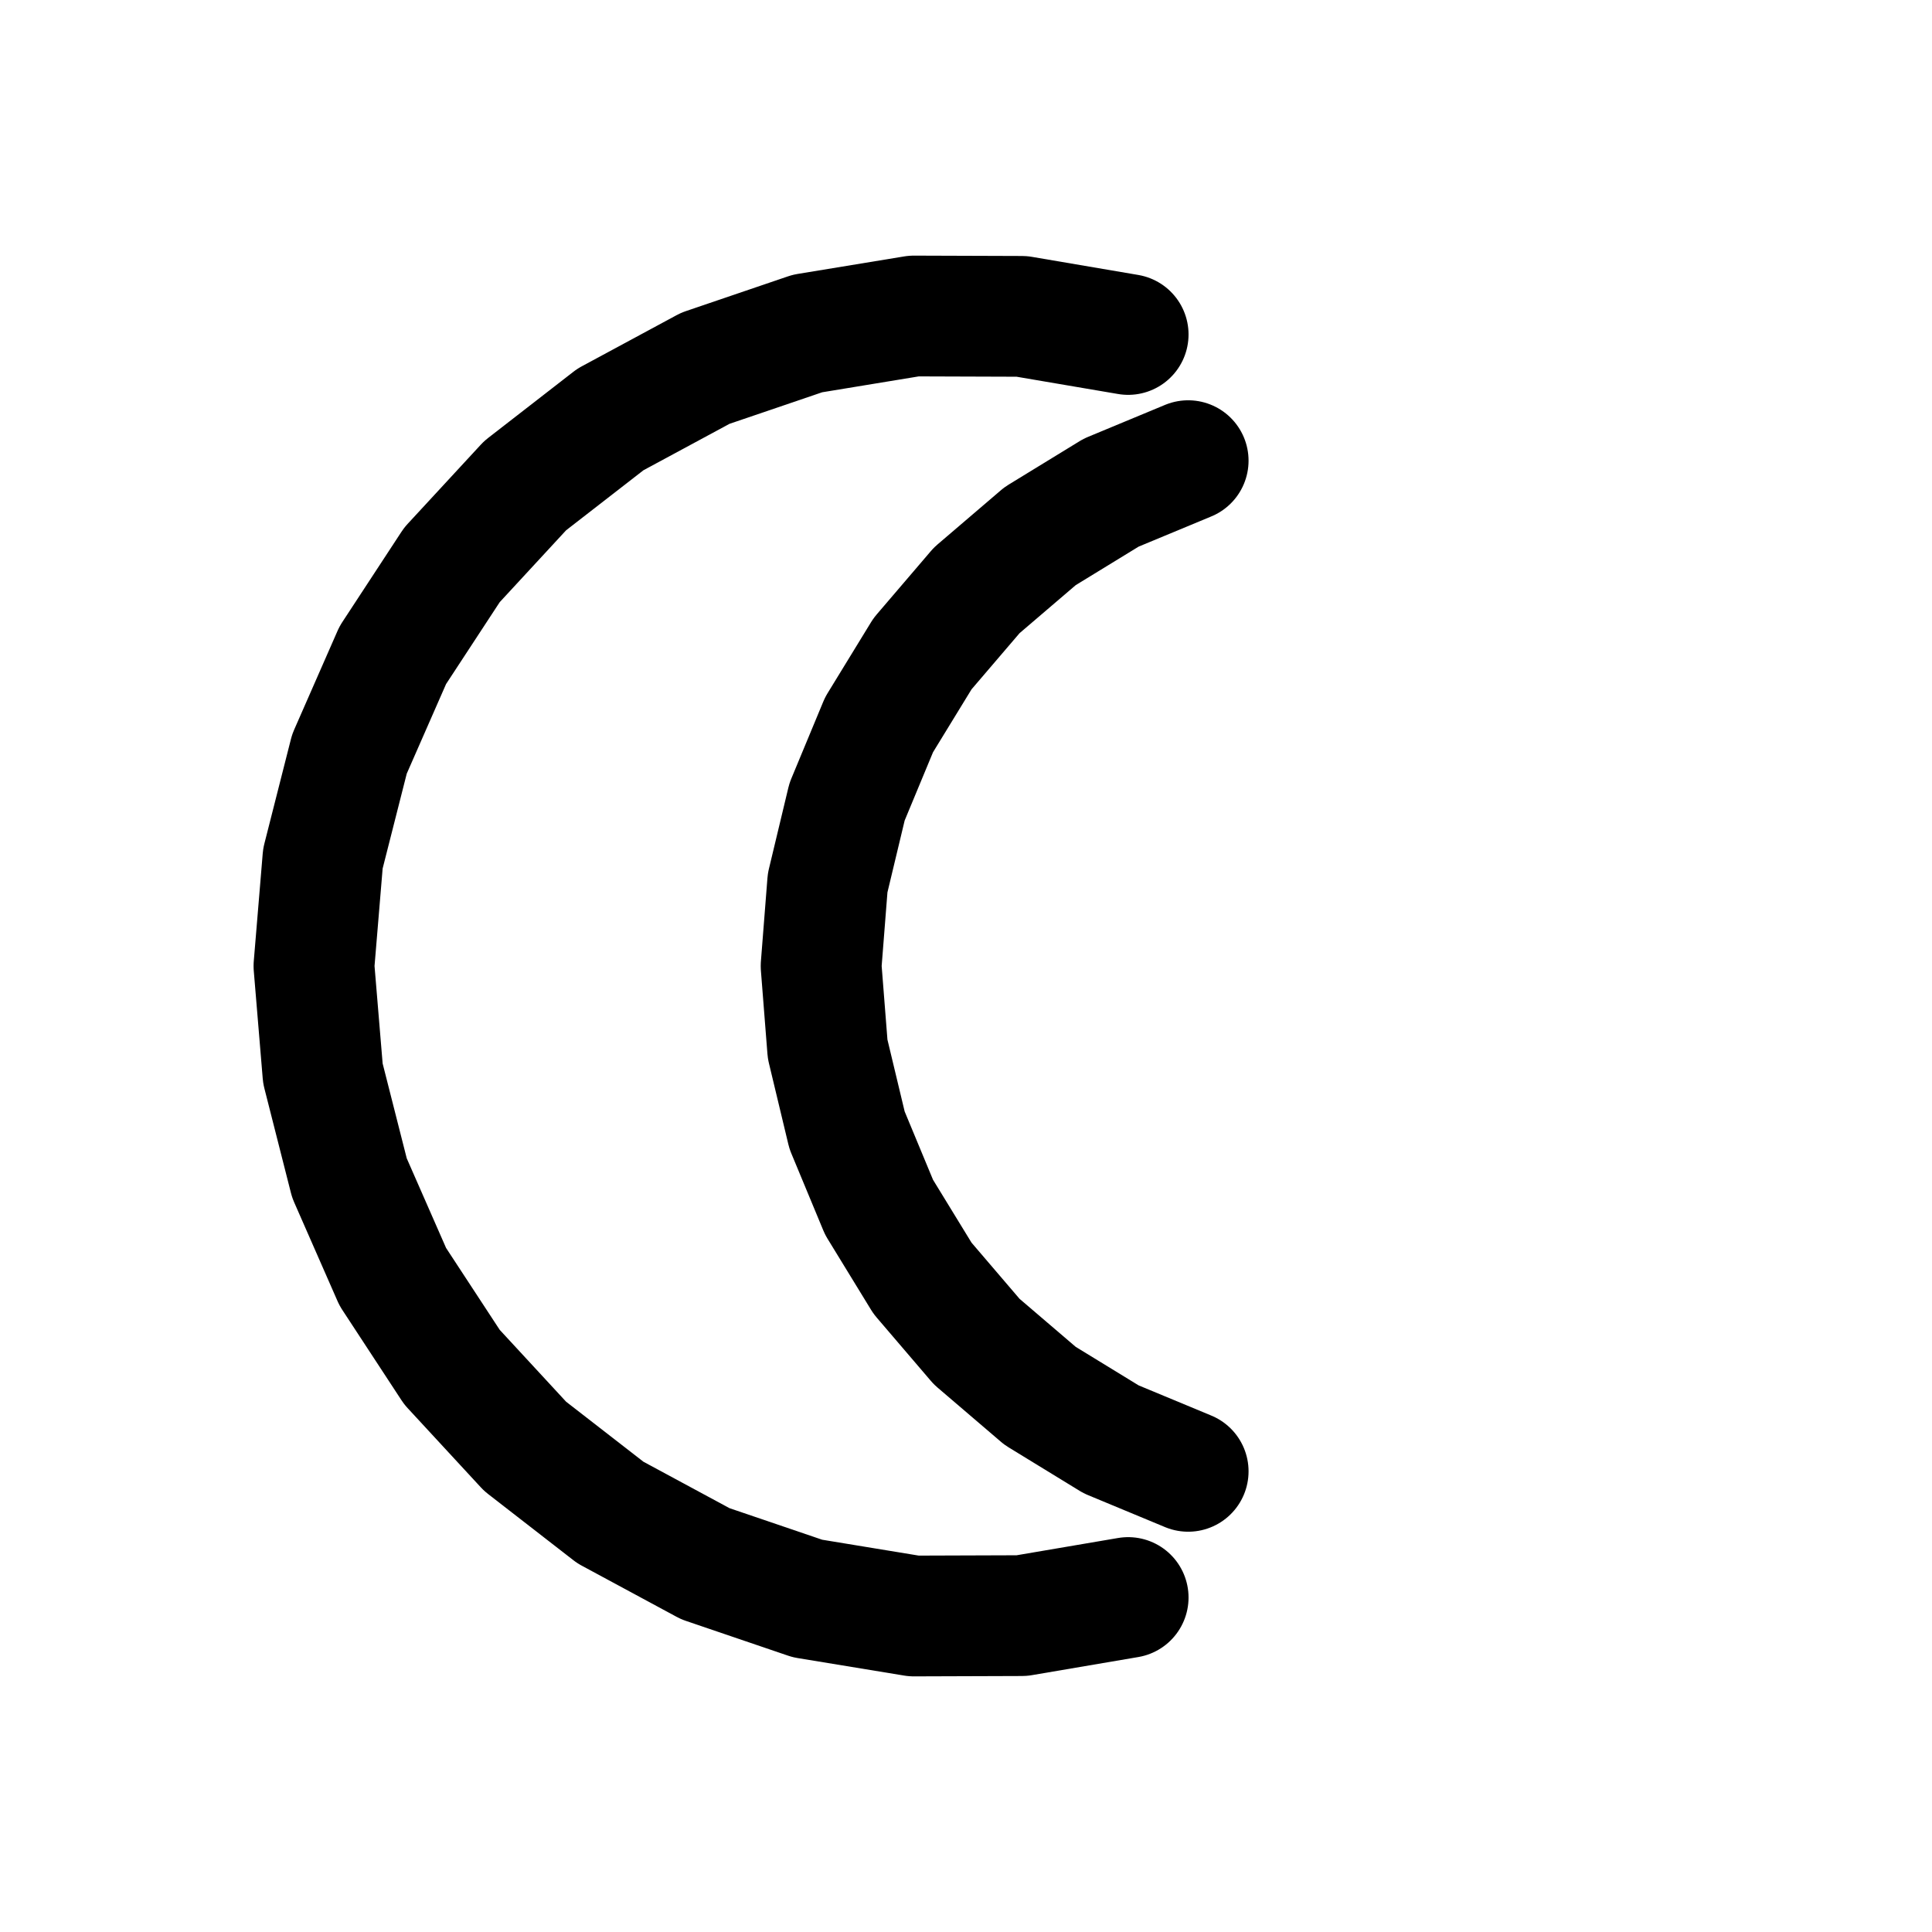
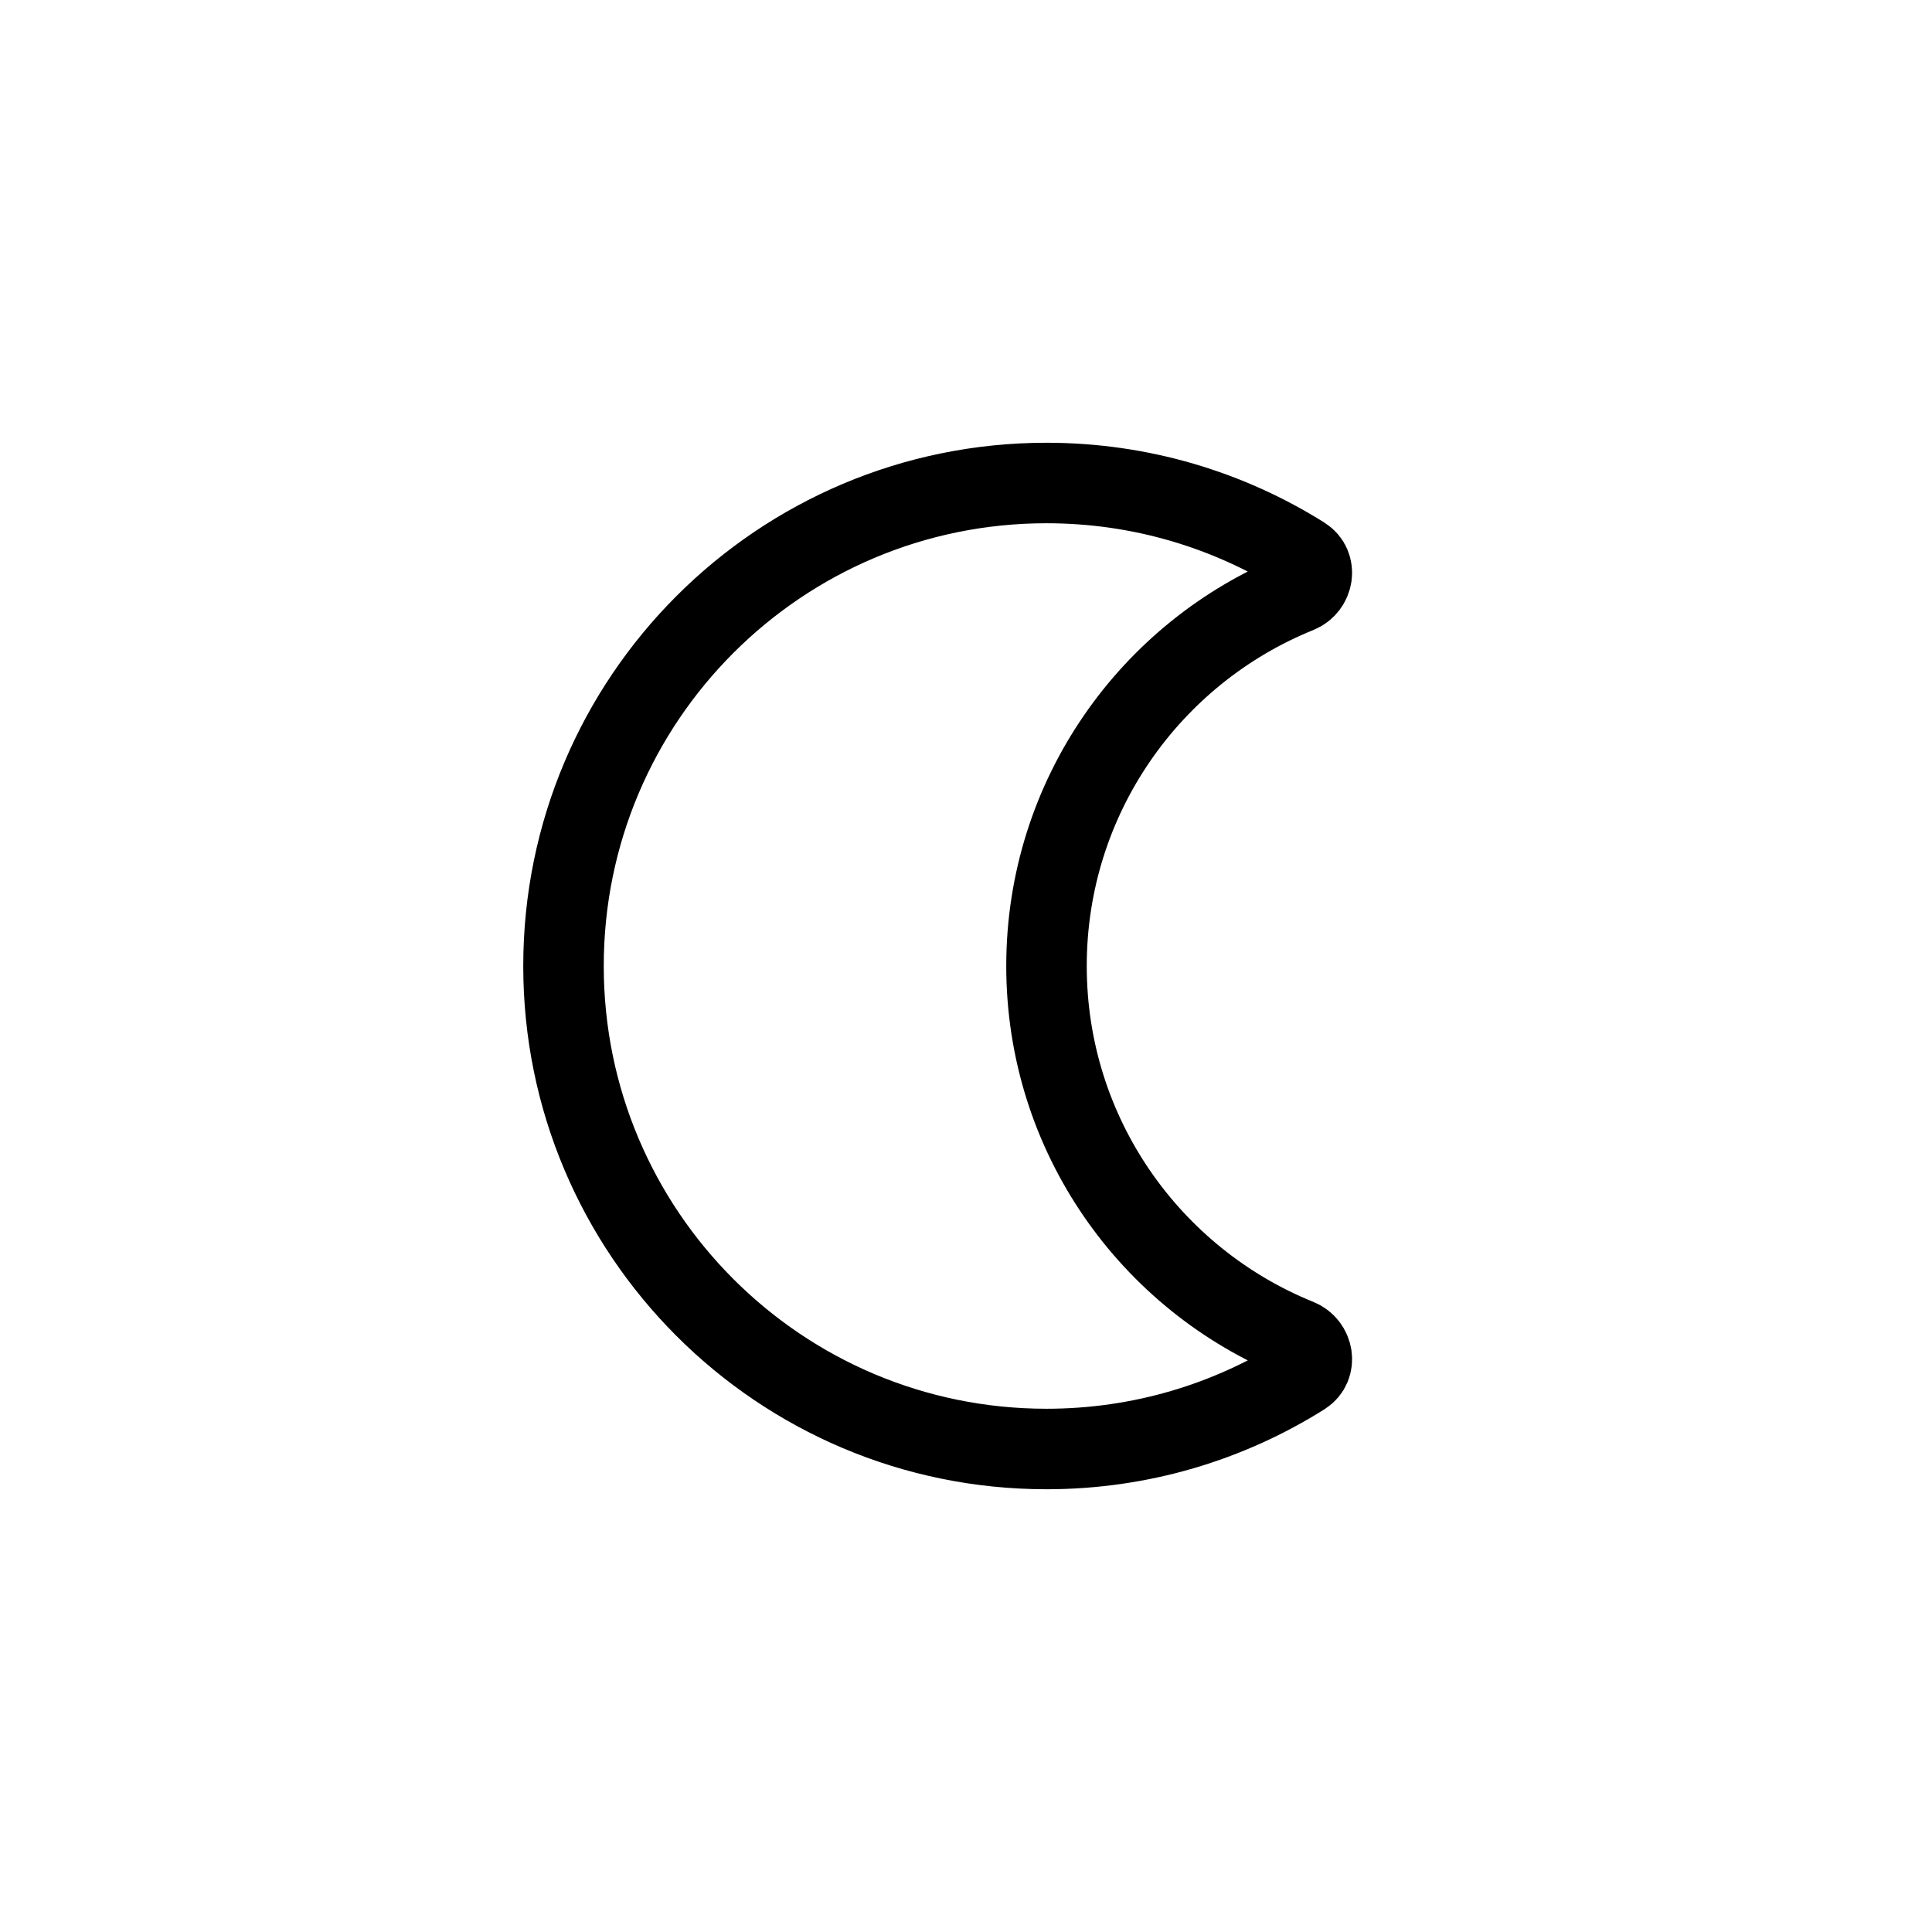
- <svg xmlns="http://www.w3.org/2000/svg" width="16" height="16" viewBox="0 0 16 16" fill="#000" stroke="none">
-   <path d="M9.343 13.230 L8.462 13.380 L7.569 13.383 L6.687 13.238 L5.841 12.950 L5.055 12.526 L4.349 11.978 L3.743 11.322 L3.253 10.574 L2.894 9.756 L2.674 8.890 L2.600 8.000 L2.674 7.110 L2.894 6.244 L3.253 5.426 L3.743 4.678 L4.349 4.022 L5.055 3.474 L5.841 3.050 L6.687 2.762 L7.569 2.617 L8.462 2.620 L9.343 2.770 " fill="none" stroke="#000" stroke-width="1" stroke-linecap="round" stroke-linejoin="round" />
-   <path d="M9.840 12.185 L9.202 11.920 L8.614 11.560 L8.089 11.111 L7.640 10.586 L7.280 9.998 L7.015 9.360 L6.854 8.688 L6.800 8.000 L6.854 7.312 L7.015 6.640 L7.280 6.002 L7.640 5.414 L8.089 4.889 L8.614 4.440 L9.202 4.080 L9.840 3.815 " fill="none" stroke="#000" stroke-width="1" stroke-linecap="round" stroke-linejoin="round" />
+ <svg xmlns="http://www.w3.org/2000/svg" width="24" height="24" viewBox="0 0 24 24" fill="none">
+   <path d="M13 6C14.171 6 15.264 6.336 16.187 6.916C16.361 7.026 16.317 7.286 16.127 7.363C14.293 8.104 13 9.901 13 12C13 14.099 14.293 15.895 16.127 16.636C16.317 16.713 16.361 16.973 16.187 17.083C15.264 17.664 14.171 18 13 18C9.686 18 7 15.314 7 12C7 8.686 9.686 6 13 6Z" stroke-width="1" stroke="black" />
</svg>
